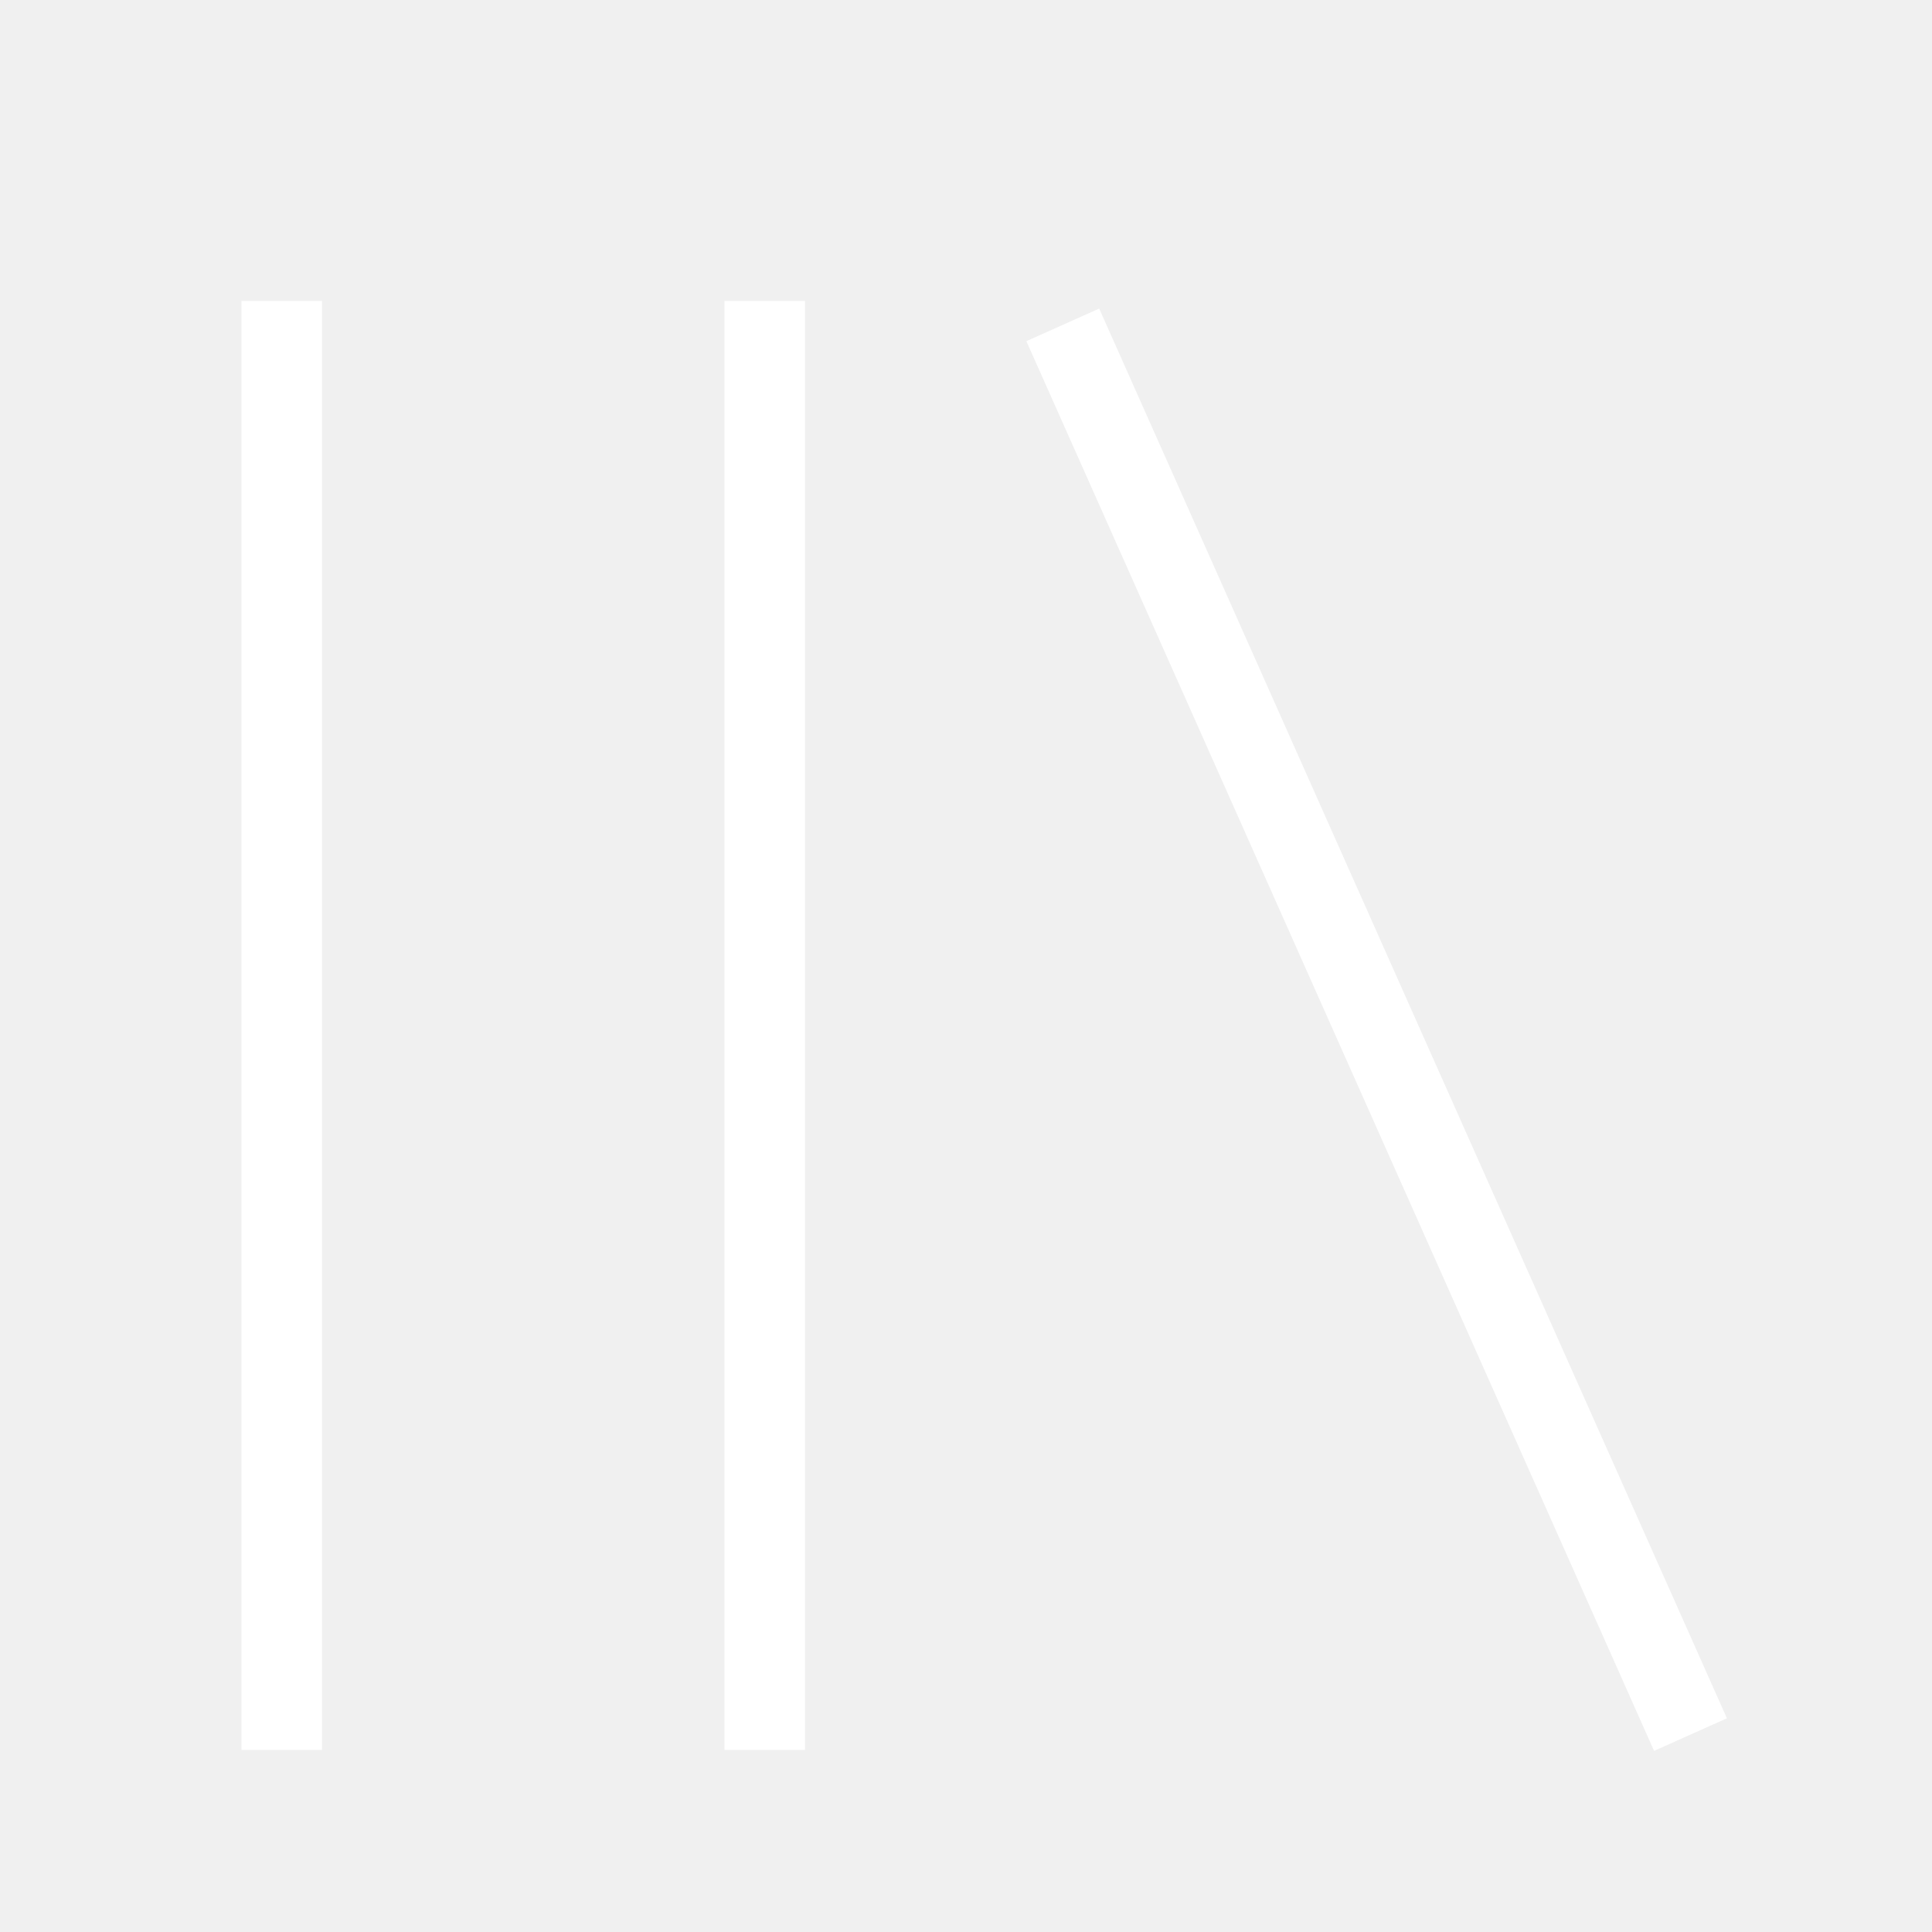
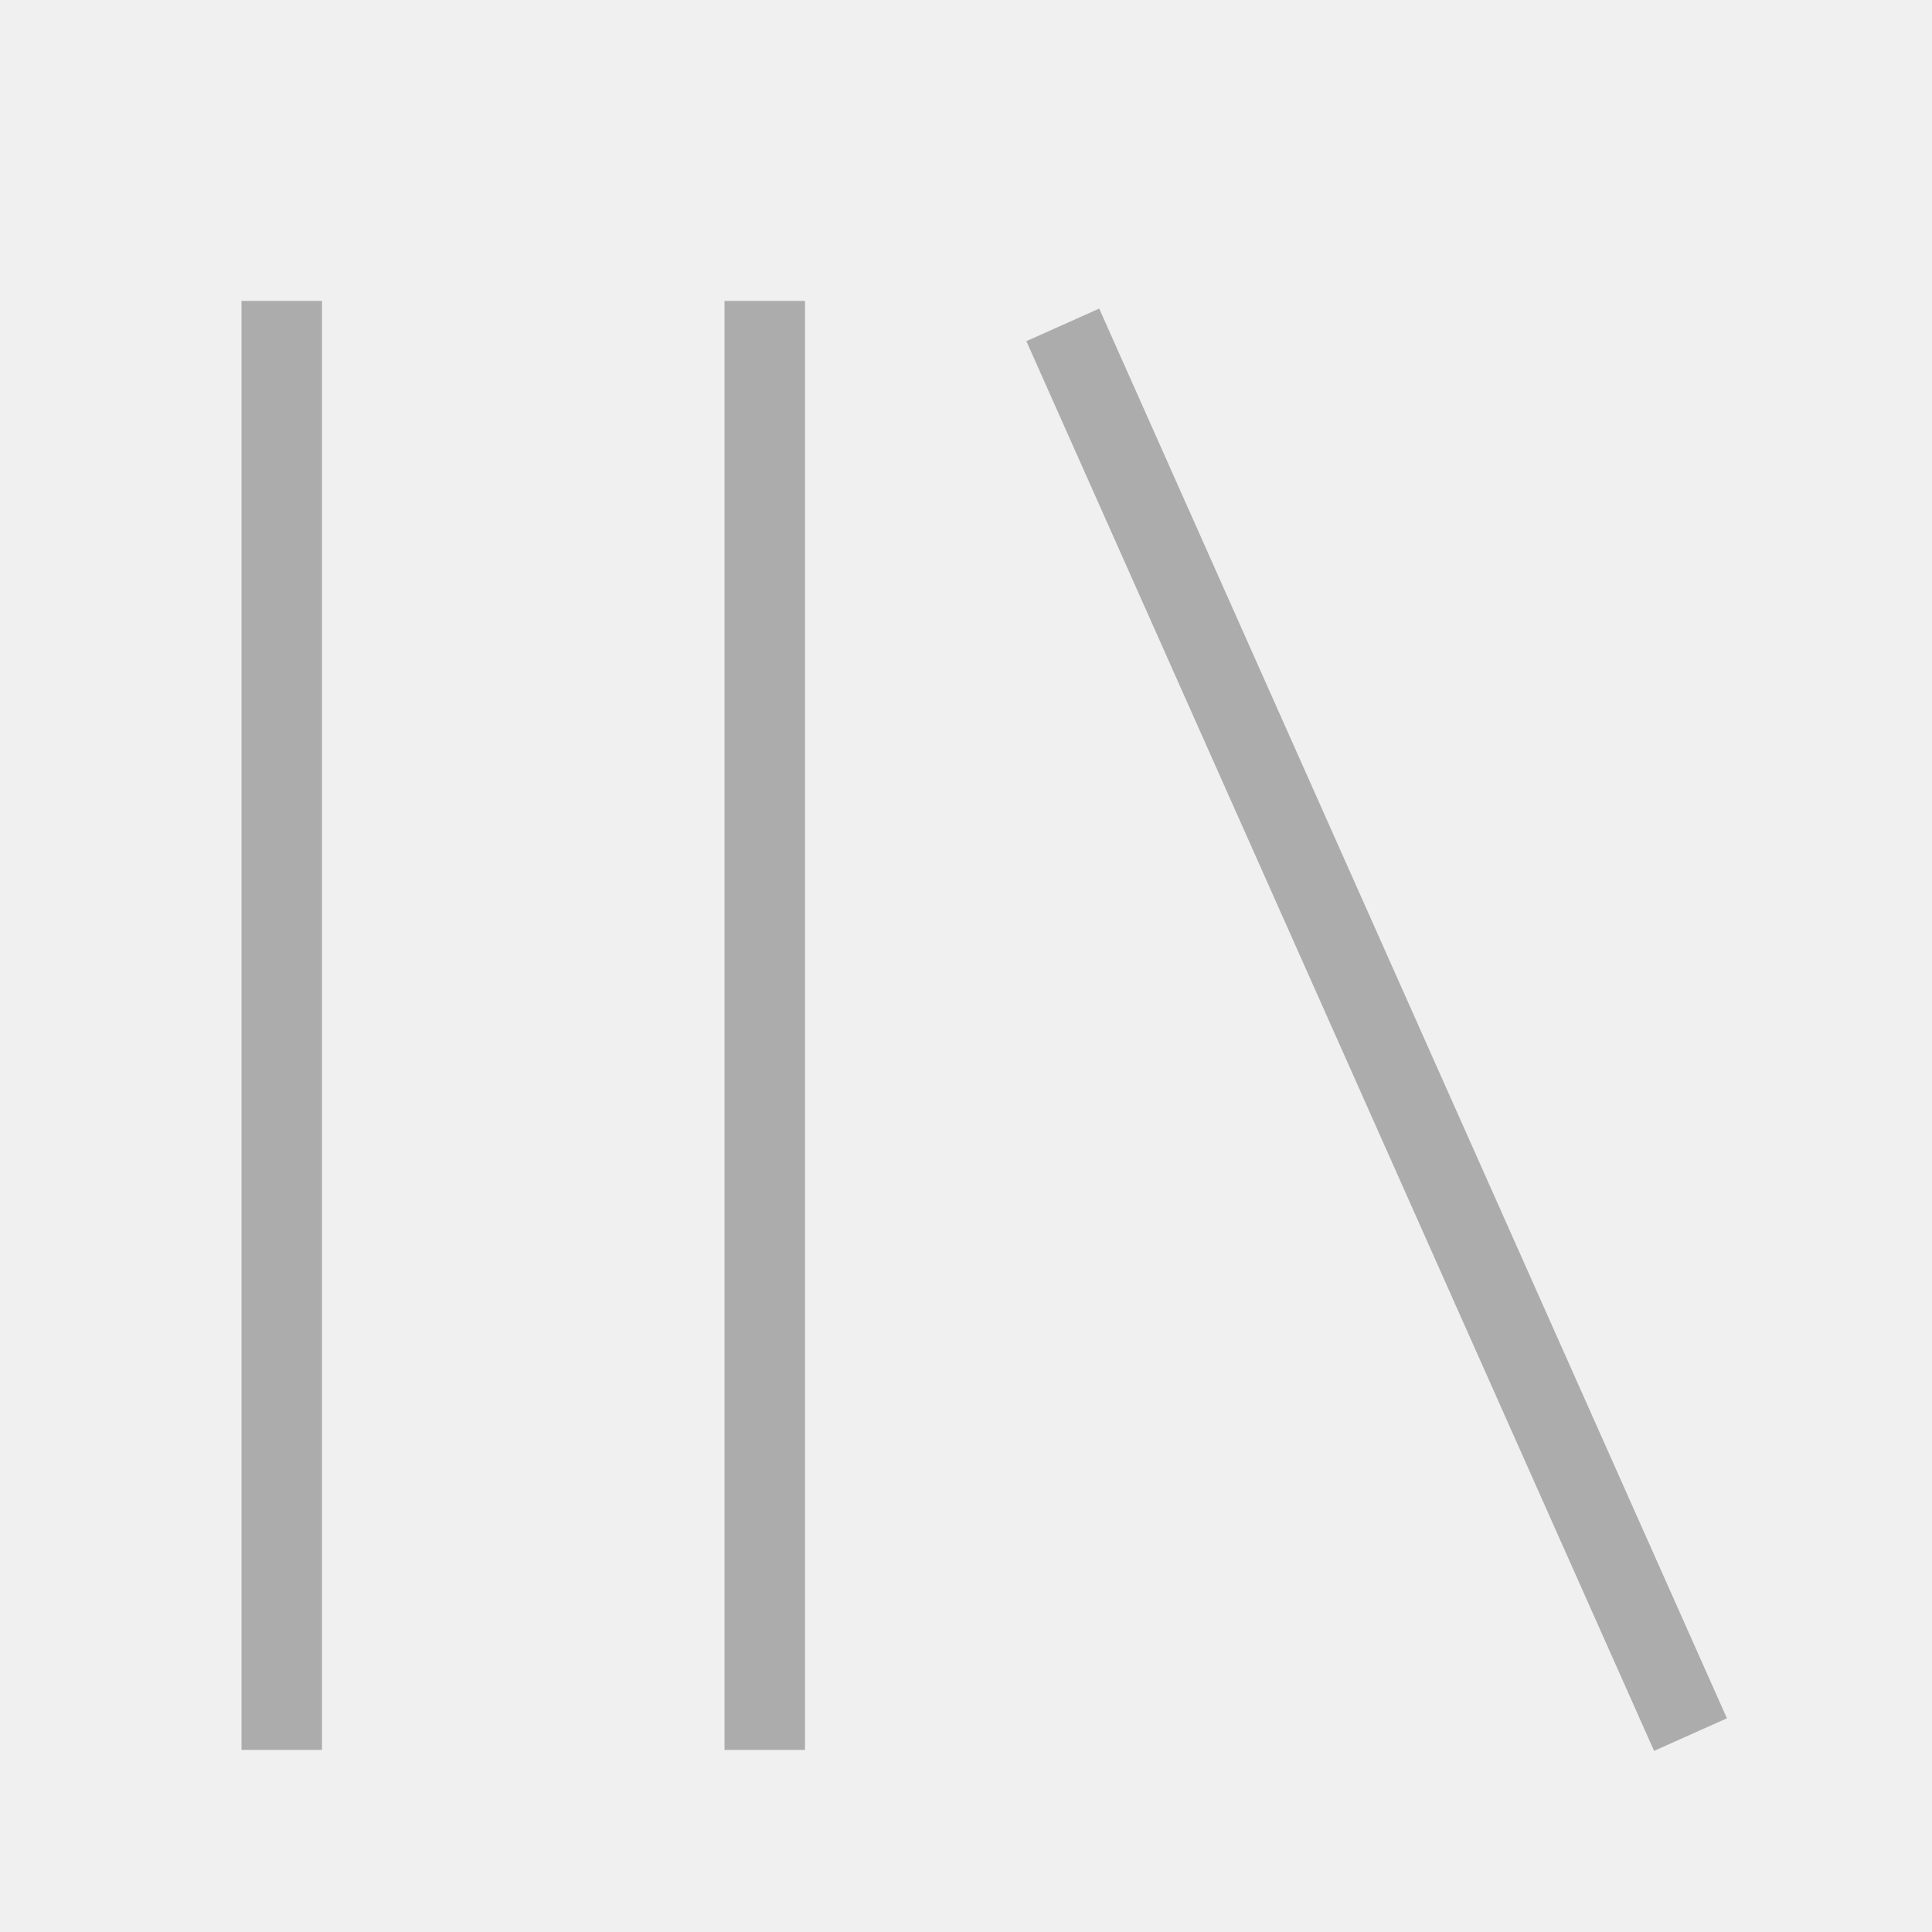
<svg xmlns="http://www.w3.org/2000/svg" viewBox="0 0 512 512">
-   <path d="M291.301 81.778l166.349 373.587-19.301 8.635-166.349-373.587zM64 463.746v-384h21.334v384h-21.334zM192 463.746v-384h21.334v384h-21.334z" fill="#ffffff" />
+   <path d="M291.301 81.778l166.349 373.587-19.301 8.635-166.349-373.587zM64 463.746v-384h21.334v384h-21.334zM192 463.746v-384h21.334v384h-21.334z" fill="#ACACAC" />
</svg>
